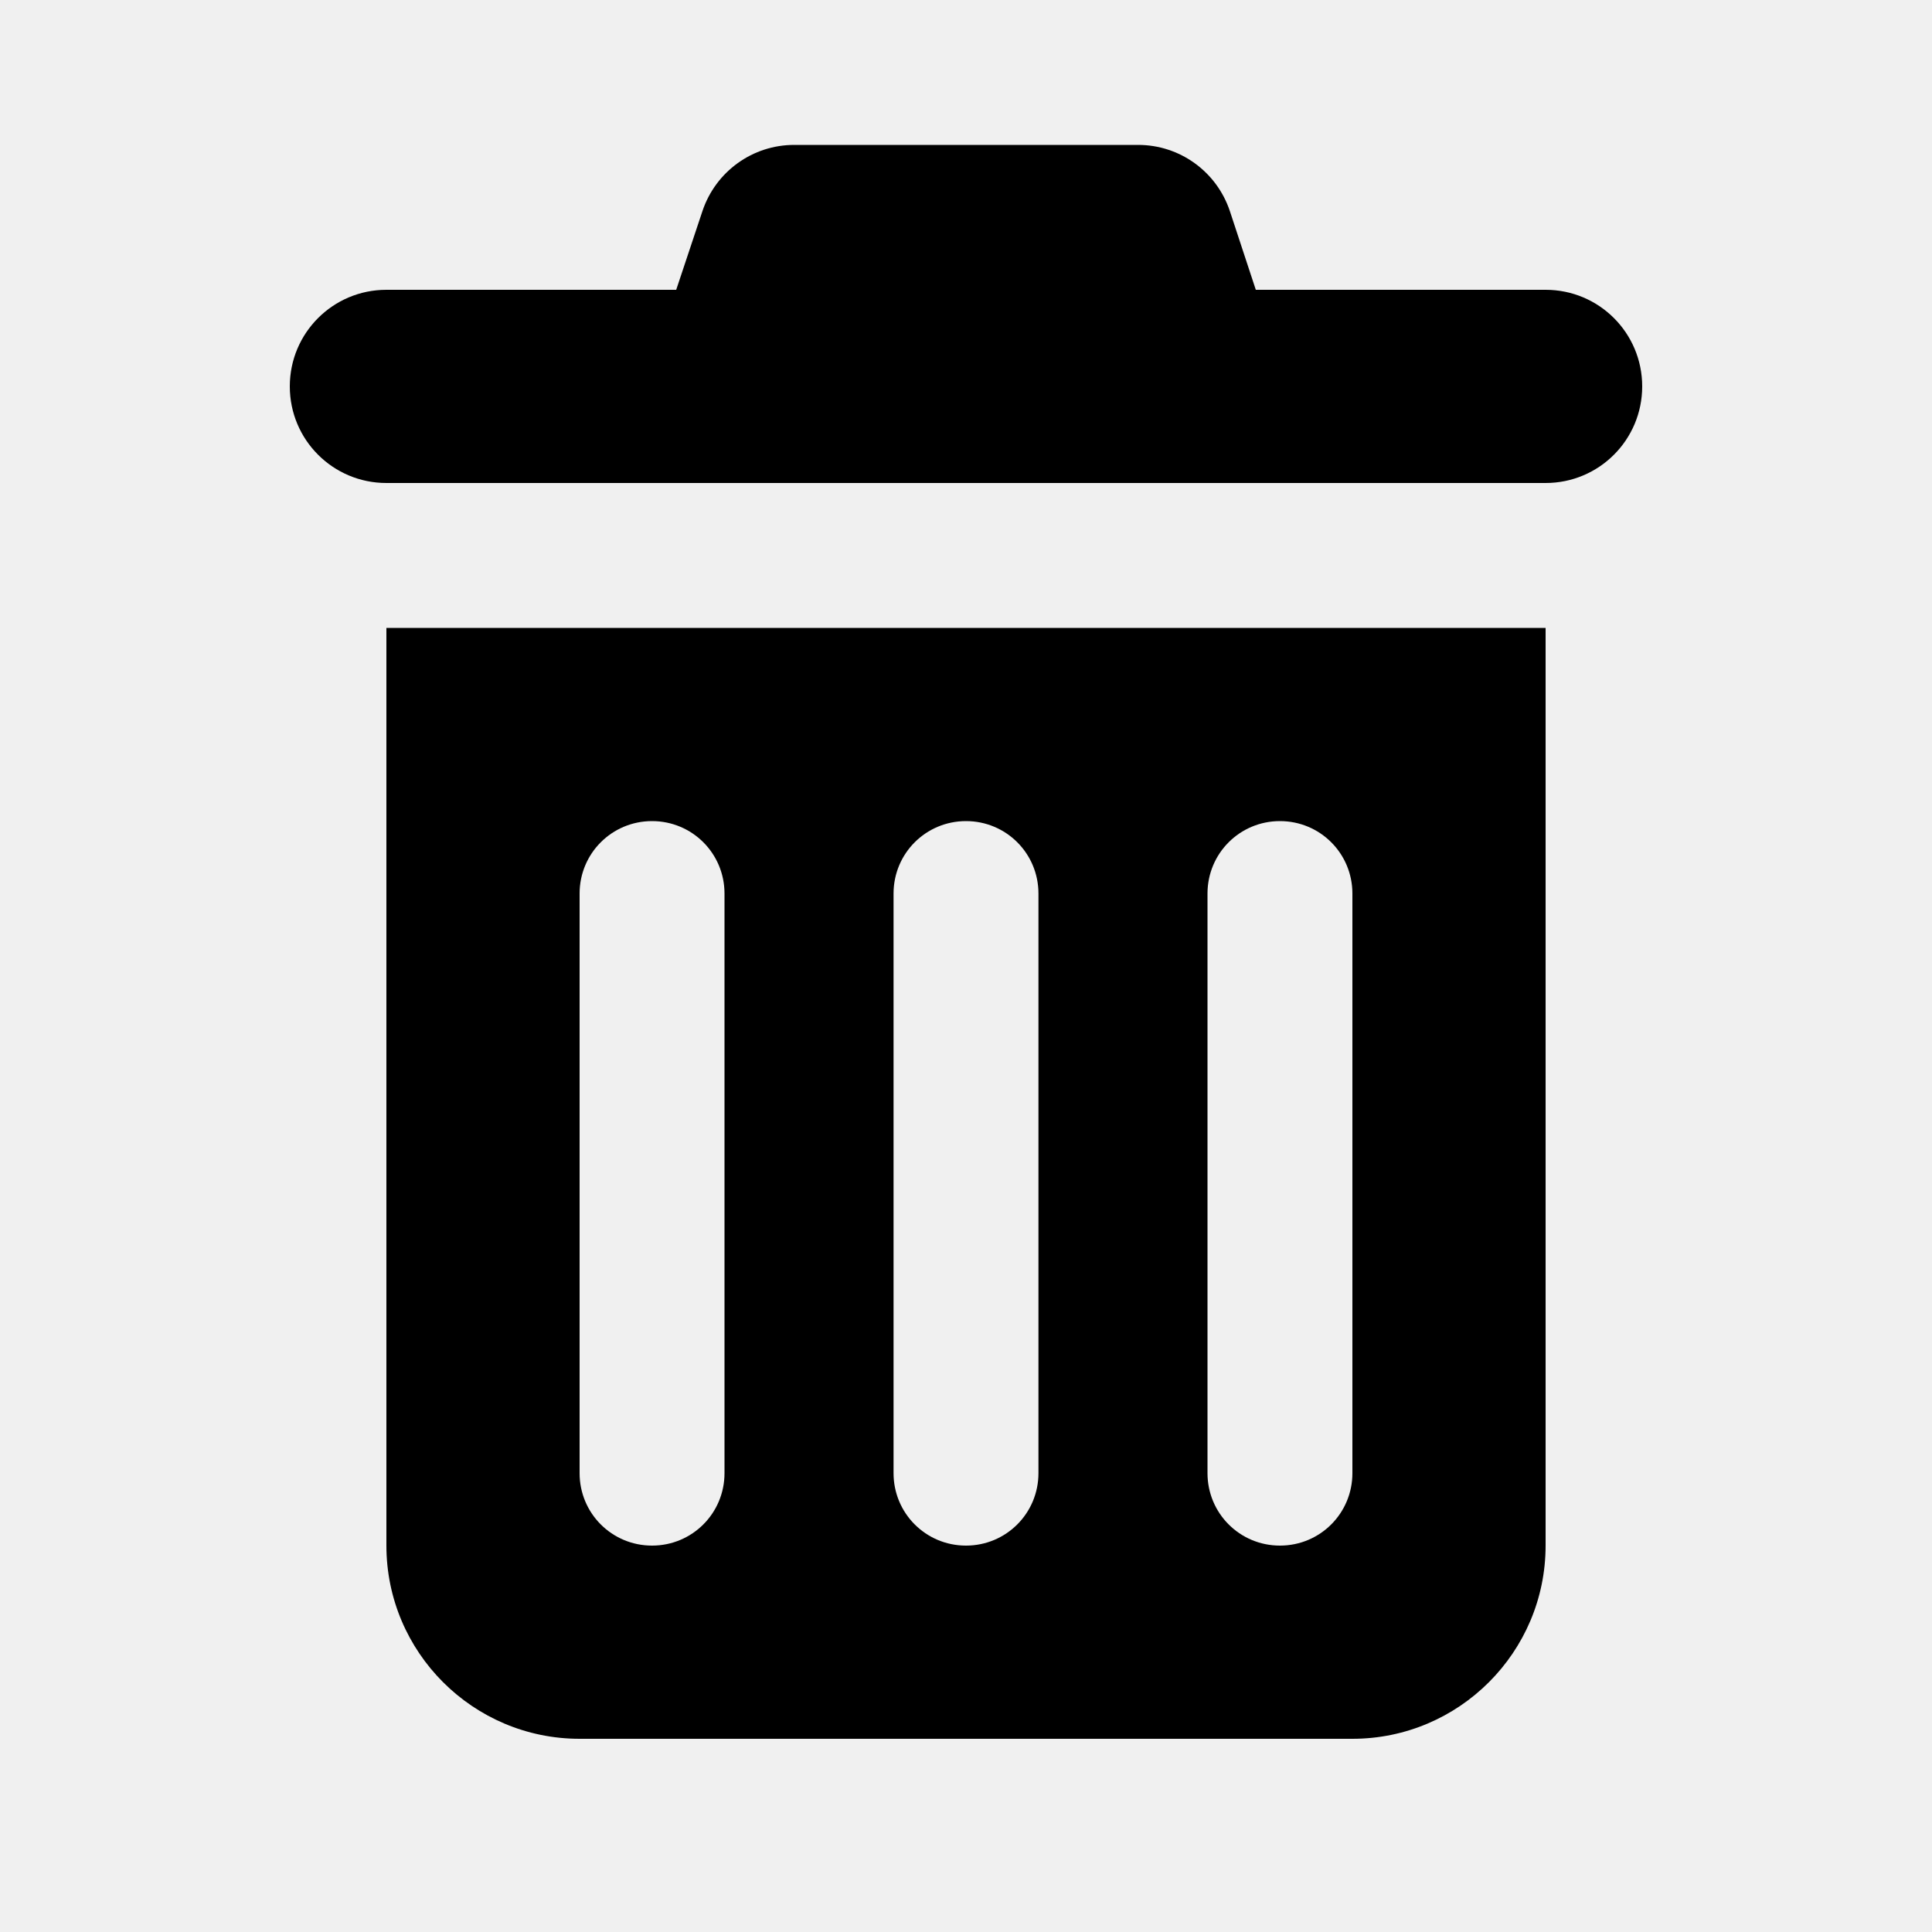
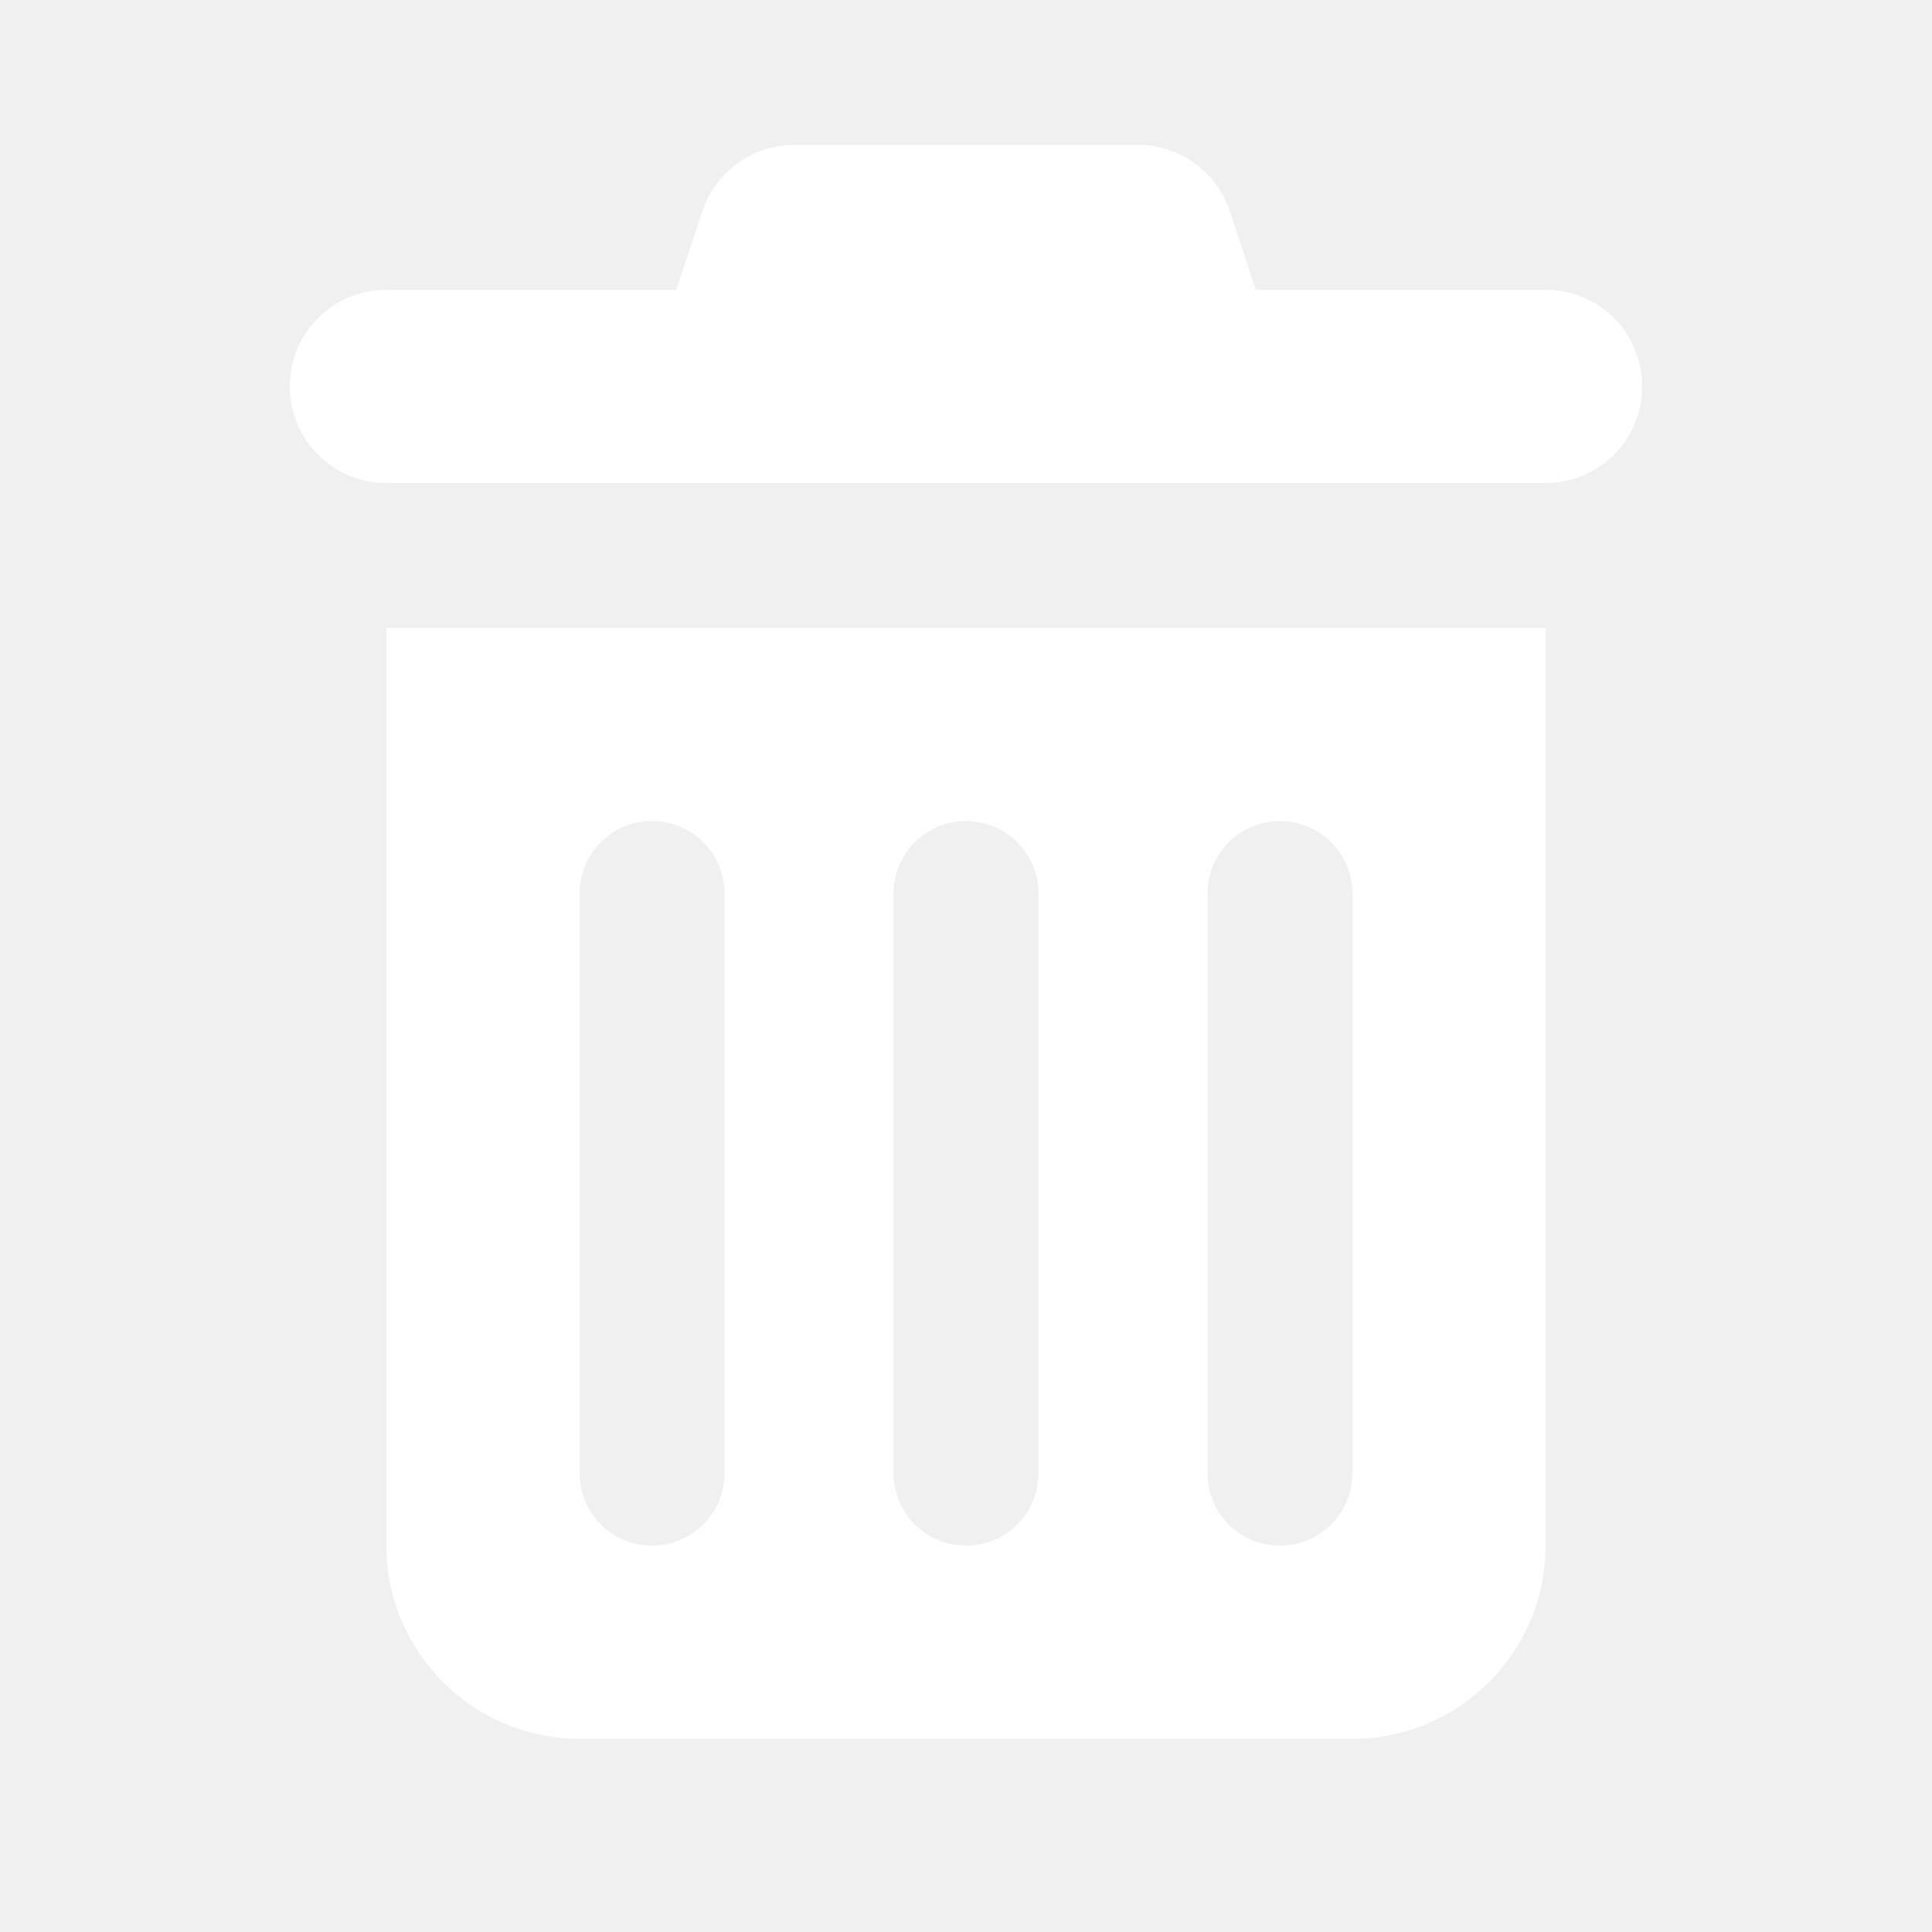
<svg xmlns="http://www.w3.org/2000/svg" viewBox="0 0 640 640">
-   <path fill="currentColor" d="M232.7 69.9C237.1 56.8 249.3 48 263.1 48L377 48C390.8 48 403 56.8 407.4 69.9L416 96L512 96C529.7 96 544 110.3 544 128C544 145.7 529.7 160 512 160L128 160C110.3 160 96 145.7 96 128C96 110.3 110.3 96 128 96L224 96L232.7 69.9zM128 208L512 208L512 512C512 547.3 483.3 576 448 576L192 576C156.7 576 128 547.3 128 512L128 208zM216 272C202.7 272 192 282.7 192 296L192 488C192 501.3 202.7 512 216 512C229.3 512 240 501.3 240 488L240 296C240 282.7 229.3 272 216 272zM320 272C306.7 272 296 282.7 296 296L296 488C296 501.3 306.7 512 320 512C333.3 512 344 501.3 344 488L344 296C344 282.7 333.3 272 320 272zM424 272C410.7 272 400 282.7 400 296L400 488C400 501.3 410.7 512 424 512C437.3 512 448 501.3 448 488L448 296C448 282.7 437.3 272 424 272z" />
+   <path fill="#fff" d="M232.7 69.9C237.1 56.8 249.3 48 263.1 48L377 48C390.8 48 403 56.8 407.4 69.9L416 96L512 96C529.7 96 544 110.3 544 128C544 145.7 529.7 160 512 160L128 160C110.3 160 96 145.7 96 128C96 110.3 110.3 96 128 96L224 96L232.7 69.9zM128 208L512 208L512 512C512 547.3 483.3 576 448 576L192 576C156.7 576 128 547.3 128 512L128 208zM216 272C202.7 272 192 282.7 192 296L192 488C192 501.3 202.7 512 216 512C229.3 512 240 501.3 240 488L240 296C240 282.7 229.3 272 216 272zM320 272C306.7 272 296 282.7 296 296L296 488C296 501.3 306.7 512 320 512C333.3 512 344 501.3 344 488L344 296C344 282.7 333.3 272 320 272zM424 272C410.7 272 400 282.7 400 296L400 488C400 501.3 410.7 512 424 512C437.3 512 448 501.3 448 488L448 296C448 282.7 437.3 272 424 272z" />
</svg>
